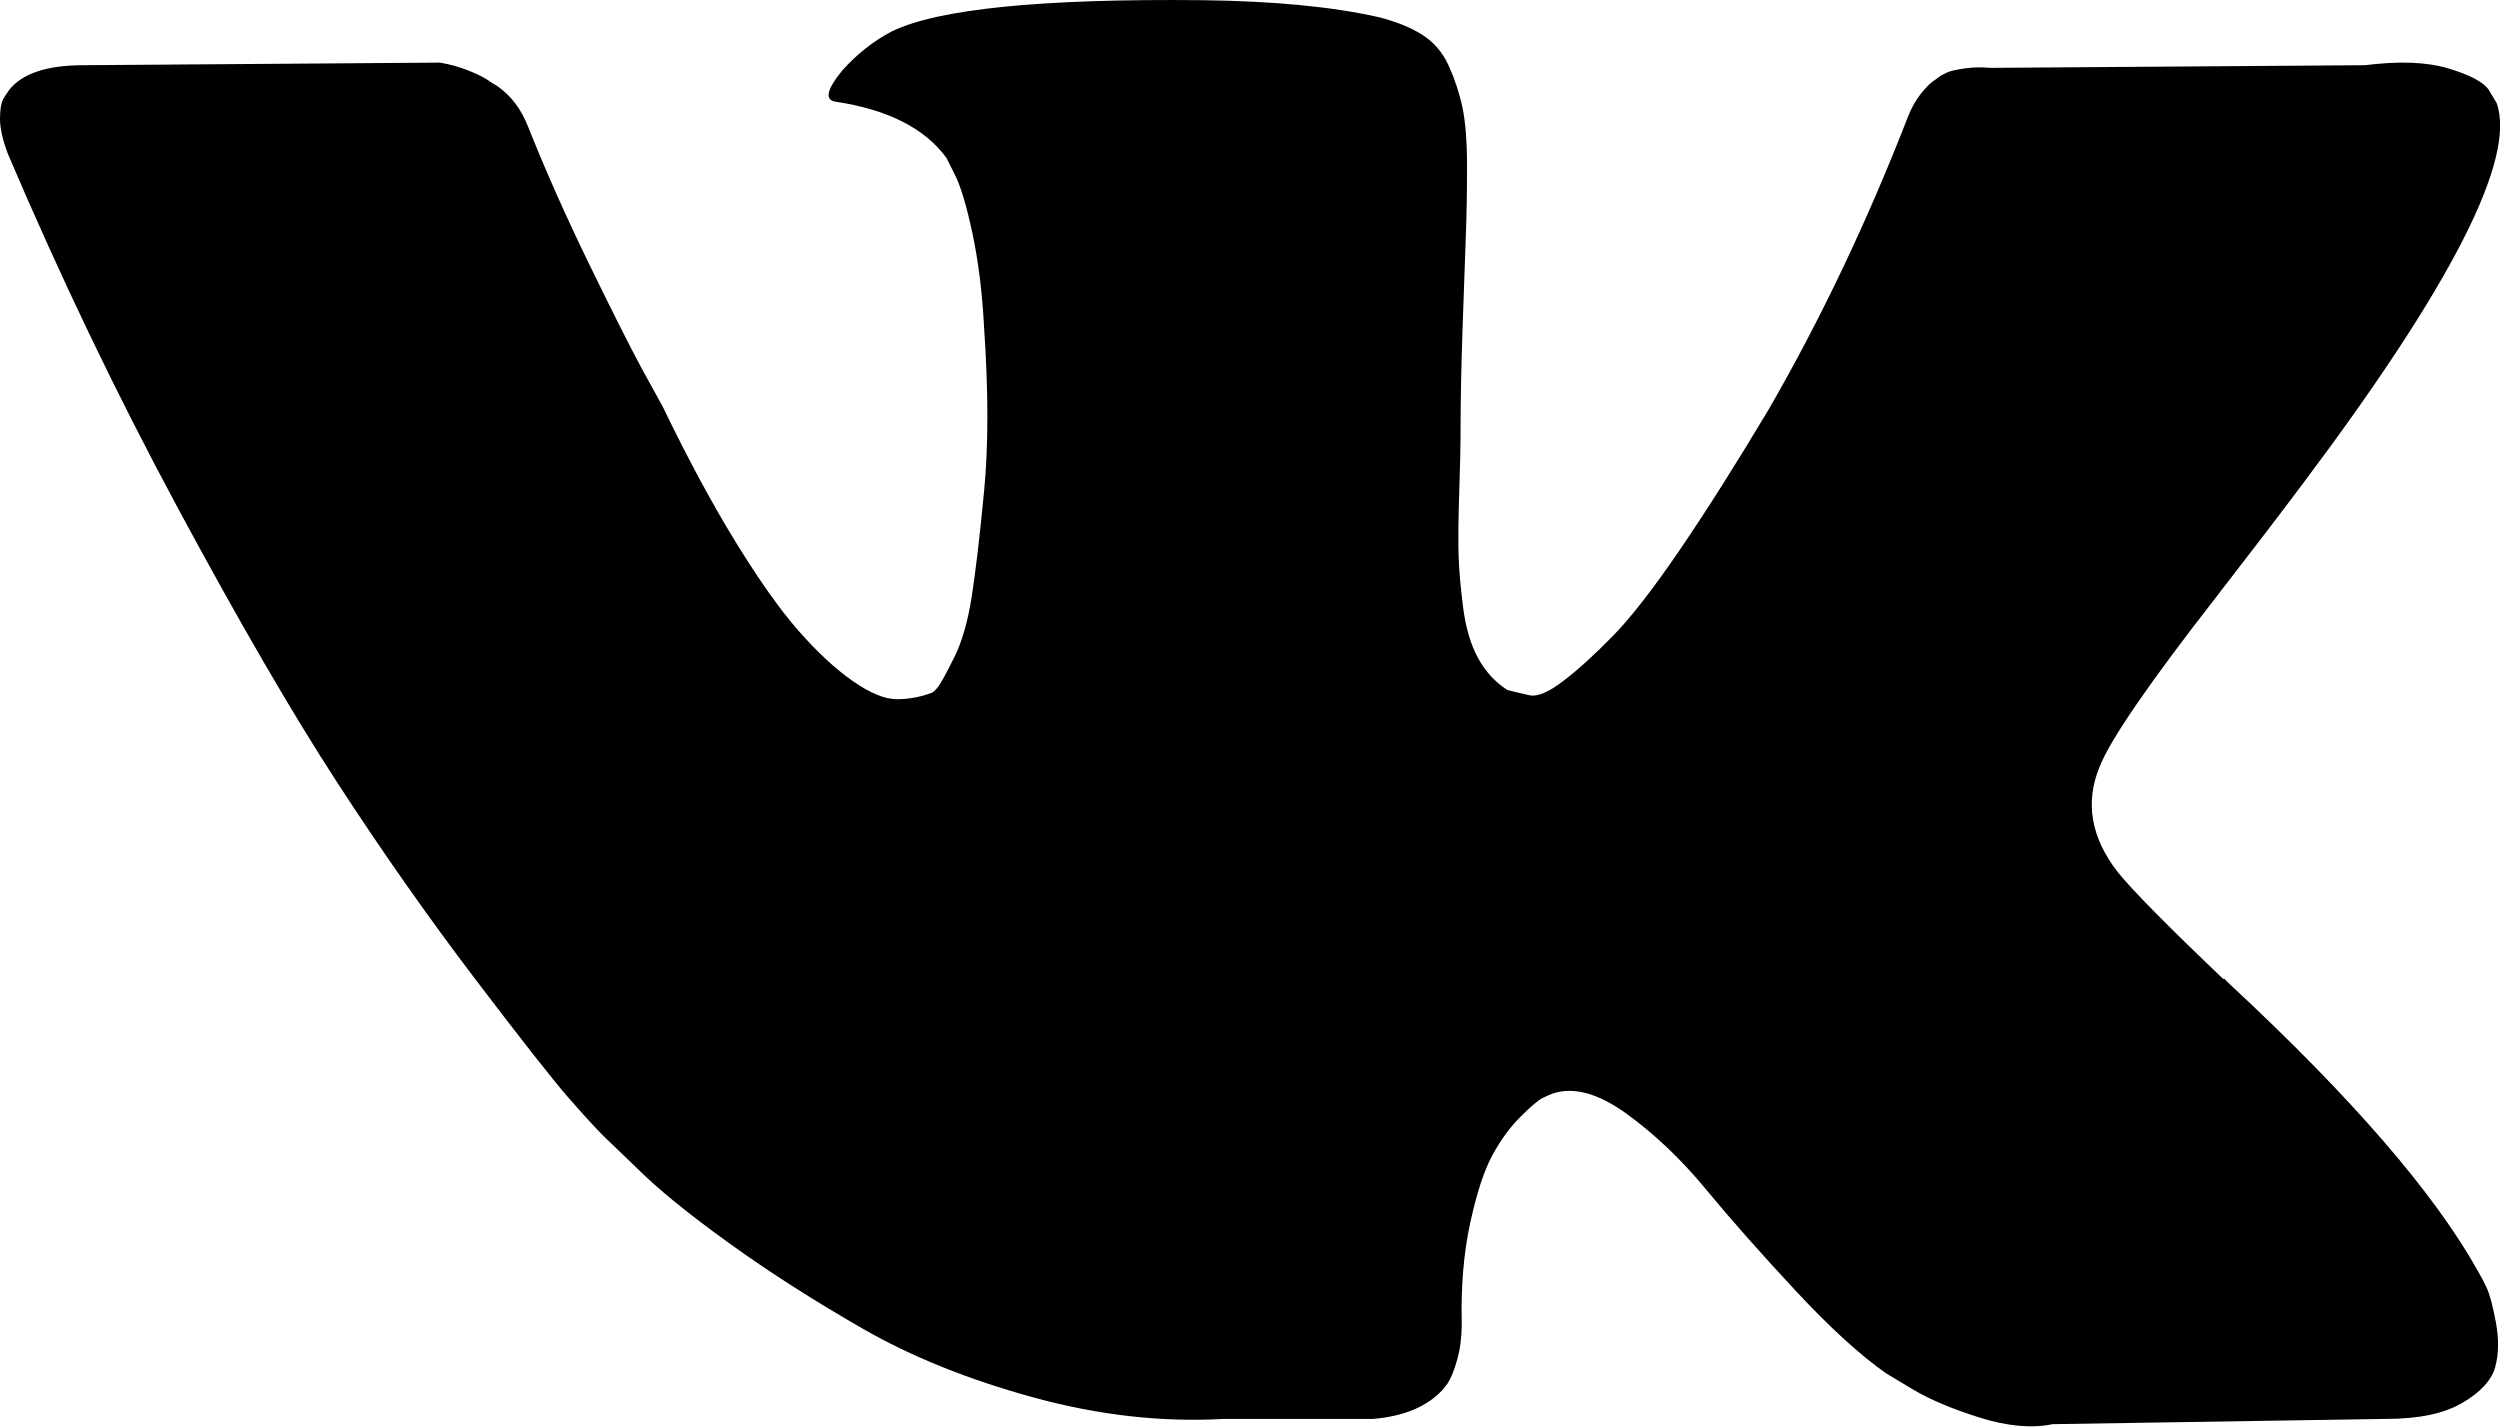
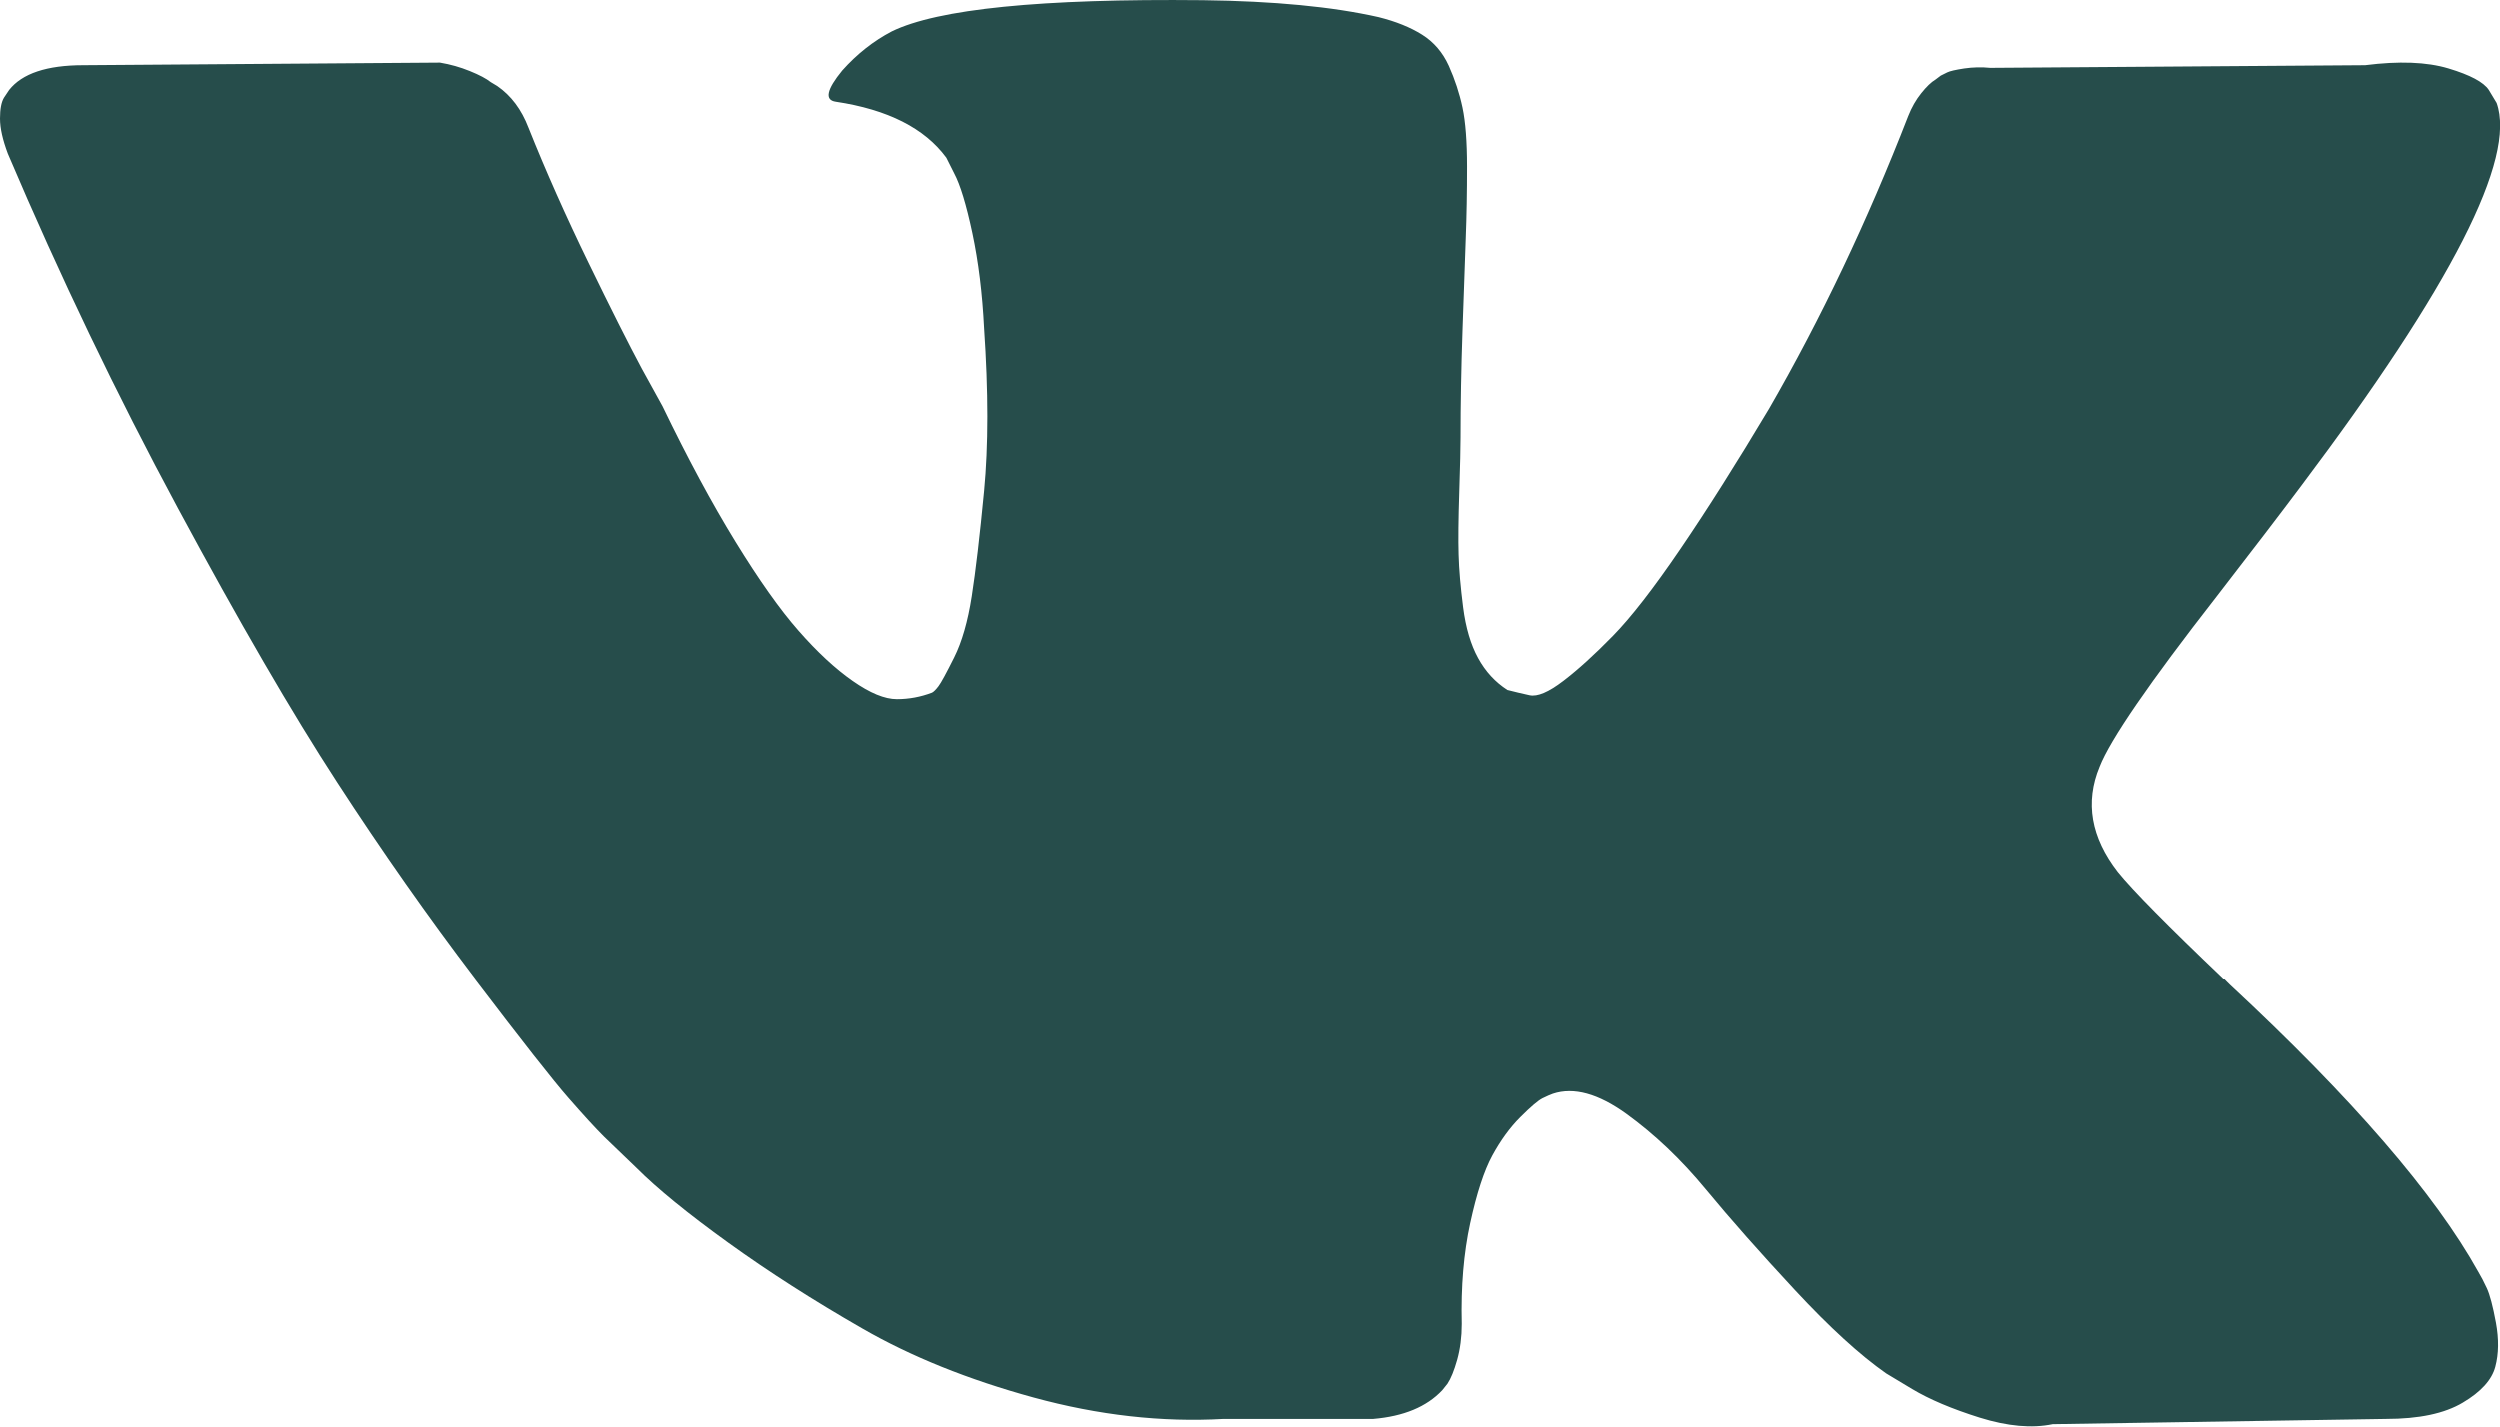
<svg xmlns="http://www.w3.org/2000/svg" version="1.1" id="Layer_1" x="0px" y="0px" viewBox="0 0 65.716 37.495" style="enable-background:new 0 0 65.716 37.495;" xml:space="preserve">
-   <path d="M65.37,33.86c-0.08-0.171-0.154-0.314-0.223-0.428c-1.141-2.053-3.319-4.574-6.535-7.562l-0.069-0.068l-0.034-0.035  l-0.034-0.033h-0.034c-1.46-1.392-2.384-2.327-2.771-2.807c-0.707-0.911-0.867-1.835-0.479-2.77c0.275-0.707,1.301-2.201,3.08-4.483  c0.935-1.208,1.676-2.177,2.224-2.909c3.946-5.246,5.656-8.598,5.132-10.059l-0.206-0.342C65.284,2.158,64.93,1.97,64.36,1.799  s-1.3-0.198-2.189-0.085l-9.854,0.07c-0.228-0.023-0.456-0.017-0.685,0.016c-0.228,0.035-0.376,0.069-0.445,0.103  c-0.069,0.035-0.125,0.063-0.171,0.085l-0.137,0.103c-0.114,0.068-0.239,0.188-0.376,0.36c-0.137,0.171-0.252,0.37-0.342,0.599  c-1.072,2.76-2.292,5.326-3.661,7.699c-0.844,1.414-1.62,2.641-2.326,3.678c-0.707,1.039-1.3,1.803-1.779,2.292  c-0.479,0.49-0.913,0.885-1.3,1.18c-0.388,0.298-0.685,0.422-0.889,0.377c-0.206-0.045-0.4-0.091-0.582-0.138  c-0.319-0.205-0.577-0.484-0.77-0.838c-0.194-0.353-0.325-0.798-0.394-1.334c-0.068-0.536-0.109-0.998-0.119-1.386  c-0.012-0.388-0.006-0.935,0.017-1.642c0.023-0.707,0.034-1.185,0.034-1.437c0-0.866,0.017-1.807,0.052-2.823  c0.034-1.015,0.063-1.819,0.085-2.412c0.023-0.592,0.034-1.22,0.034-1.882c0-0.66-0.04-1.18-0.12-1.557  c-0.08-0.376-0.2-0.74-0.359-1.095c-0.16-0.353-0.394-0.627-0.702-0.82c-0.308-0.194-0.69-0.348-1.146-0.462  c-1.21-0.274-2.749-0.421-4.619-0.445c-4.243-0.044-6.969,0.23-8.178,0.822c-0.479,0.252-0.913,0.593-1.3,1.027  c-0.411,0.502-0.468,0.777-0.171,0.82c1.369,0.206,2.338,0.697,2.908,1.472l0.206,0.41c0.159,0.298,0.319,0.822,0.479,1.574  c0.16,0.753,0.262,1.585,0.308,2.498c0.114,1.665,0.114,3.09,0,4.277c-0.114,1.187-0.222,2.11-0.325,2.77  c-0.103,0.662-0.257,1.197-0.462,1.608c-0.206,0.412-0.342,0.663-0.411,0.754c-0.069,0.091-0.125,0.148-0.171,0.171  c-0.297,0.113-0.604,0.171-0.924,0.171s-0.707-0.16-1.164-0.48c-0.456-0.318-0.93-0.758-1.42-1.317  c-0.491-0.558-1.043-1.34-1.66-2.344c-0.616-1.003-1.255-2.189-1.916-3.558l-0.547-0.993c-0.342-0.638-0.81-1.568-1.403-2.788  c-0.593-1.22-1.118-2.4-1.574-3.542c-0.183-0.478-0.456-0.843-0.821-1.095L12.9,2.159c-0.114-0.091-0.297-0.188-0.548-0.29  c-0.252-0.103-0.513-0.177-0.787-0.223L2.19,1.714c-0.958,0-1.608,0.218-1.95,0.651L0.103,2.57C0.034,2.685,0,2.868,0,3.118  C0,3.37,0.069,3.677,0.206,4.041c1.369,3.217,2.857,6.319,4.465,9.306c1.609,2.989,3.005,5.396,4.192,7.22  c1.186,1.826,2.395,3.547,3.627,5.167s2.047,2.657,2.446,3.113c0.399,0.457,0.712,0.799,0.941,1.027l0.855,0.822  c0.547,0.547,1.352,1.203,2.412,1.967c1.061,0.765,2.235,1.517,3.524,2.257c1.288,0.742,2.789,1.345,4.499,1.814  c1.711,0.468,3.376,0.656,4.995,0.564h3.935c0.799-0.068,1.403-0.318,1.813-0.753l0.137-0.171c0.091-0.136,0.177-0.348,0.257-0.632  c0.079-0.285,0.12-0.599,0.12-0.941c-0.024-0.981,0.051-1.866,0.222-2.652c0.171-0.787,0.365-1.38,0.582-1.78  c0.217-0.398,0.461-0.735,0.736-1.009c0.274-0.274,0.467-0.438,0.582-0.496c0.114-0.056,0.206-0.096,0.274-0.12  c0.547-0.182,1.191-0.005,1.933,0.53c0.741,0.537,1.437,1.197,2.087,1.985c0.65,0.787,1.431,1.67,2.344,2.652  c0.912,0.981,1.71,1.71,2.395,2.189l0.685,0.412c0.456,0.273,1.049,0.524,1.779,0.753c0.73,0.227,1.369,0.285,1.916,0.171  l8.759-0.138c0.867,0,1.54-0.142,2.019-0.428c0.479-0.283,0.764-0.599,0.855-0.941s0.097-0.728,0.017-1.163  C65.529,34.333,65.449,34.031,65.37,33.86z" />
+   <path fill="#264d4b" d="M65.37,33.86c-0.08-0.171-0.154-0.314-0.223-0.428c-1.141-2.053-3.319-4.574-6.535-7.562l-0.069-0.068l-0.034-0.035  l-0.034-0.033h-0.034c-1.46-1.392-2.384-2.327-2.771-2.807c-0.707-0.911-0.867-1.835-0.479-2.77c0.275-0.707,1.301-2.201,3.08-4.483  c0.935-1.208,1.676-2.177,2.224-2.909c3.946-5.246,5.656-8.598,5.132-10.059l-0.206-0.342C65.284,2.158,64.93,1.97,64.36,1.799  s-1.3-0.198-2.189-0.085l-9.854,0.07c-0.228-0.023-0.456-0.017-0.685,0.016c-0.228,0.035-0.376,0.069-0.445,0.103  c-0.069,0.035-0.125,0.063-0.171,0.085l-0.137,0.103c-0.114,0.068-0.239,0.188-0.376,0.36c-0.137,0.171-0.252,0.37-0.342,0.599  c-1.072,2.76-2.292,5.326-3.661,7.699c-0.844,1.414-1.62,2.641-2.326,3.678c-0.707,1.039-1.3,1.803-1.779,2.292  c-0.479,0.49-0.913,0.885-1.3,1.18c-0.388,0.298-0.685,0.422-0.889,0.377c-0.206-0.045-0.4-0.091-0.582-0.138  c-0.319-0.205-0.577-0.484-0.77-0.838c-0.194-0.353-0.325-0.798-0.394-1.334c-0.068-0.536-0.109-0.998-0.119-1.386  c-0.012-0.388-0.006-0.935,0.017-1.642c0.023-0.707,0.034-1.185,0.034-1.437c0-0.866,0.017-1.807,0.052-2.823  c0.034-1.015,0.063-1.819,0.085-2.412c0.023-0.592,0.034-1.22,0.034-1.882c0-0.66-0.04-1.18-0.12-1.557  c-0.08-0.376-0.2-0.74-0.359-1.095c-0.16-0.353-0.394-0.627-0.702-0.82c-0.308-0.194-0.69-0.348-1.146-0.462  c-1.21-0.274-2.749-0.421-4.619-0.445c-4.243-0.044-6.969,0.23-8.178,0.822c-0.479,0.252-0.913,0.593-1.3,1.027  c-0.411,0.502-0.468,0.777-0.171,0.82c1.369,0.206,2.338,0.697,2.908,1.472l0.206,0.41c0.159,0.298,0.319,0.822,0.479,1.574  c0.16,0.753,0.262,1.585,0.308,2.498c0.114,1.665,0.114,3.09,0,4.277c-0.114,1.187-0.222,2.11-0.325,2.77  c-0.103,0.662-0.257,1.197-0.462,1.608c-0.206,0.412-0.342,0.663-0.411,0.754c-0.069,0.091-0.125,0.148-0.171,0.171  c-0.297,0.113-0.604,0.171-0.924,0.171s-0.707-0.16-1.164-0.48c-0.456-0.318-0.93-0.758-1.42-1.317  c-0.491-0.558-1.043-1.34-1.66-2.344c-0.616-1.003-1.255-2.189-1.916-3.558l-0.547-0.993c-0.342-0.638-0.81-1.568-1.403-2.788  c-0.593-1.22-1.118-2.4-1.574-3.542c-0.183-0.478-0.456-0.843-0.821-1.095L12.9,2.159c-0.114-0.091-0.297-0.188-0.548-0.29  c-0.252-0.103-0.513-0.177-0.787-0.223L2.19,1.714c-0.958,0-1.608,0.218-1.95,0.651L0.103,2.57C0.034,2.685,0,2.868,0,3.118  C0,3.37,0.069,3.677,0.206,4.041c1.369,3.217,2.857,6.319,4.465,9.306c1.609,2.989,3.005,5.396,4.192,7.22  c1.186,1.826,2.395,3.547,3.627,5.167s2.047,2.657,2.446,3.113c0.399,0.457,0.712,0.799,0.941,1.027l0.855,0.822  c0.547,0.547,1.352,1.203,2.412,1.967c1.061,0.765,2.235,1.517,3.524,2.257c1.288,0.742,2.789,1.345,4.499,1.814  c1.711,0.468,3.376,0.656,4.995,0.564h3.935c0.799-0.068,1.403-0.318,1.813-0.753l0.137-0.171c0.091-0.136,0.177-0.348,0.257-0.632  c0.079-0.285,0.12-0.599,0.12-0.941c-0.024-0.981,0.051-1.866,0.222-2.652c0.171-0.787,0.365-1.38,0.582-1.78  c0.217-0.398,0.461-0.735,0.736-1.009c0.274-0.274,0.467-0.438,0.582-0.496c0.114-0.056,0.206-0.096,0.274-0.12  c0.547-0.182,1.191-0.005,1.933,0.53c0.741,0.537,1.437,1.197,2.087,1.985c0.65,0.787,1.431,1.67,2.344,2.652  c0.912,0.981,1.71,1.71,2.395,2.189l0.685,0.412c0.456,0.273,1.049,0.524,1.779,0.753c0.73,0.227,1.369,0.285,1.916,0.171  l8.759-0.138c0.867,0,1.54-0.142,2.019-0.428c0.479-0.283,0.764-0.599,0.855-0.941s0.097-0.728,0.017-1.163  C65.529,34.333,65.449,34.031,65.37,33.86z" />
</svg>
